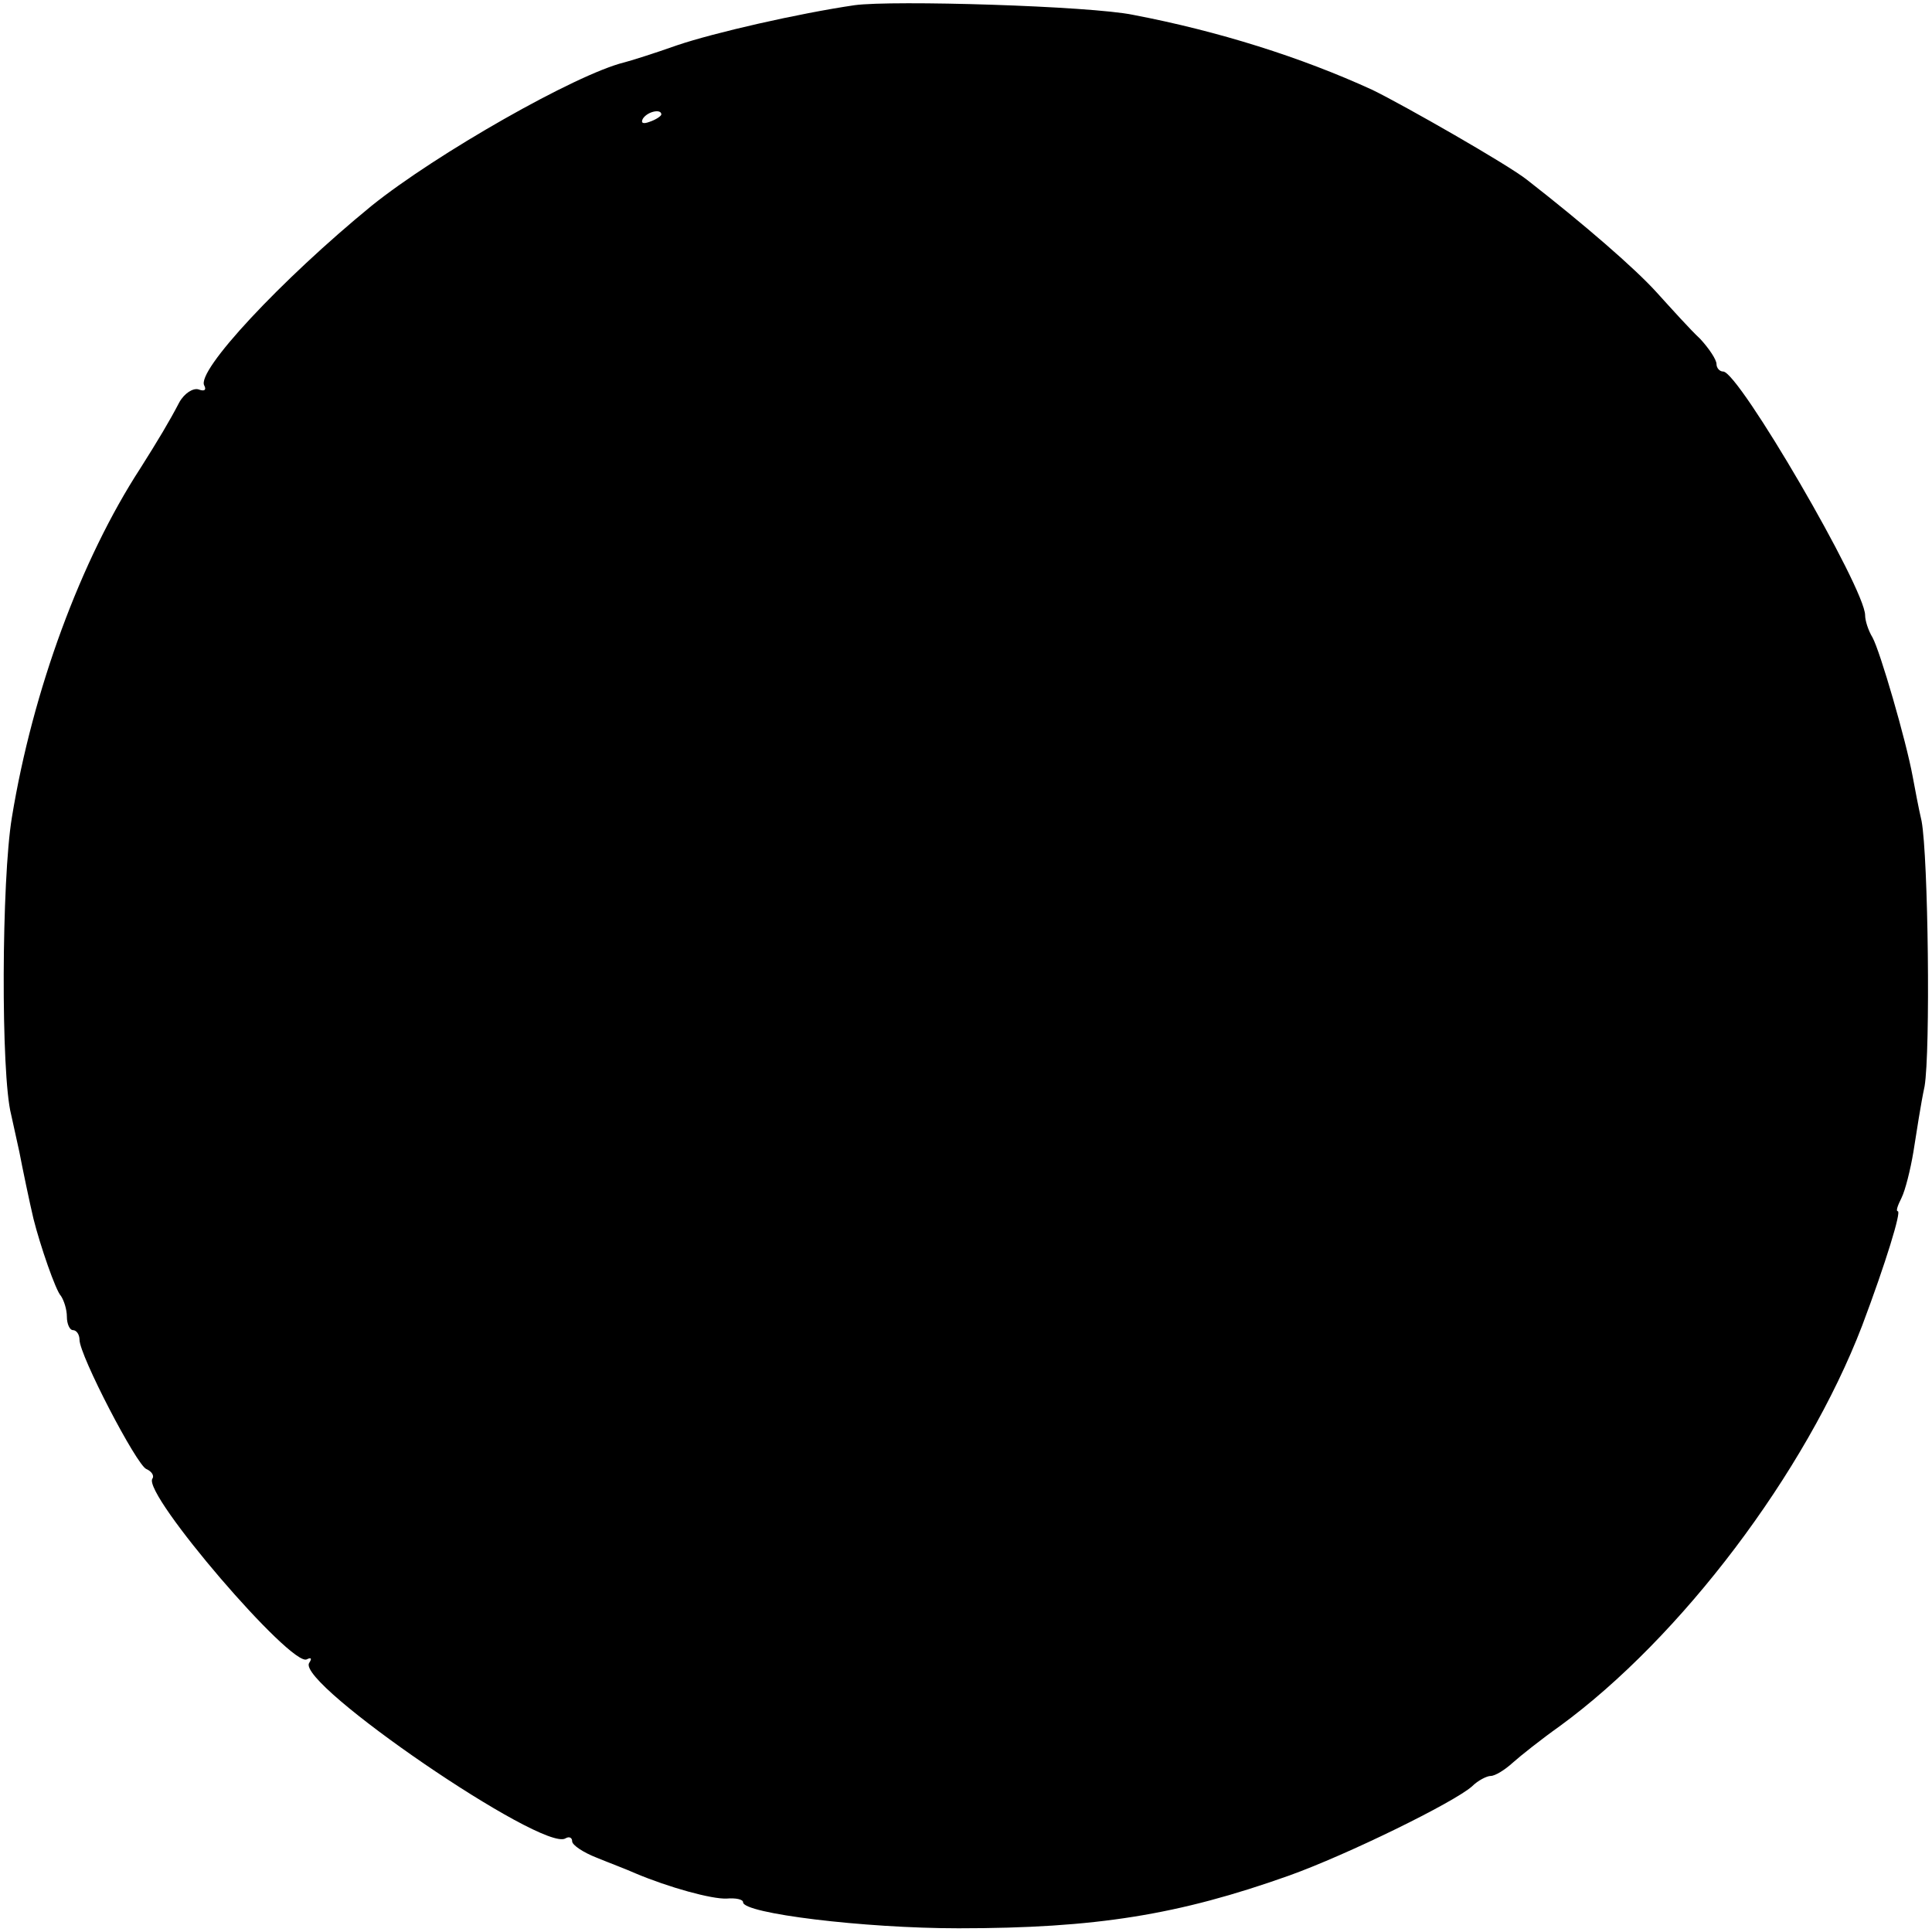
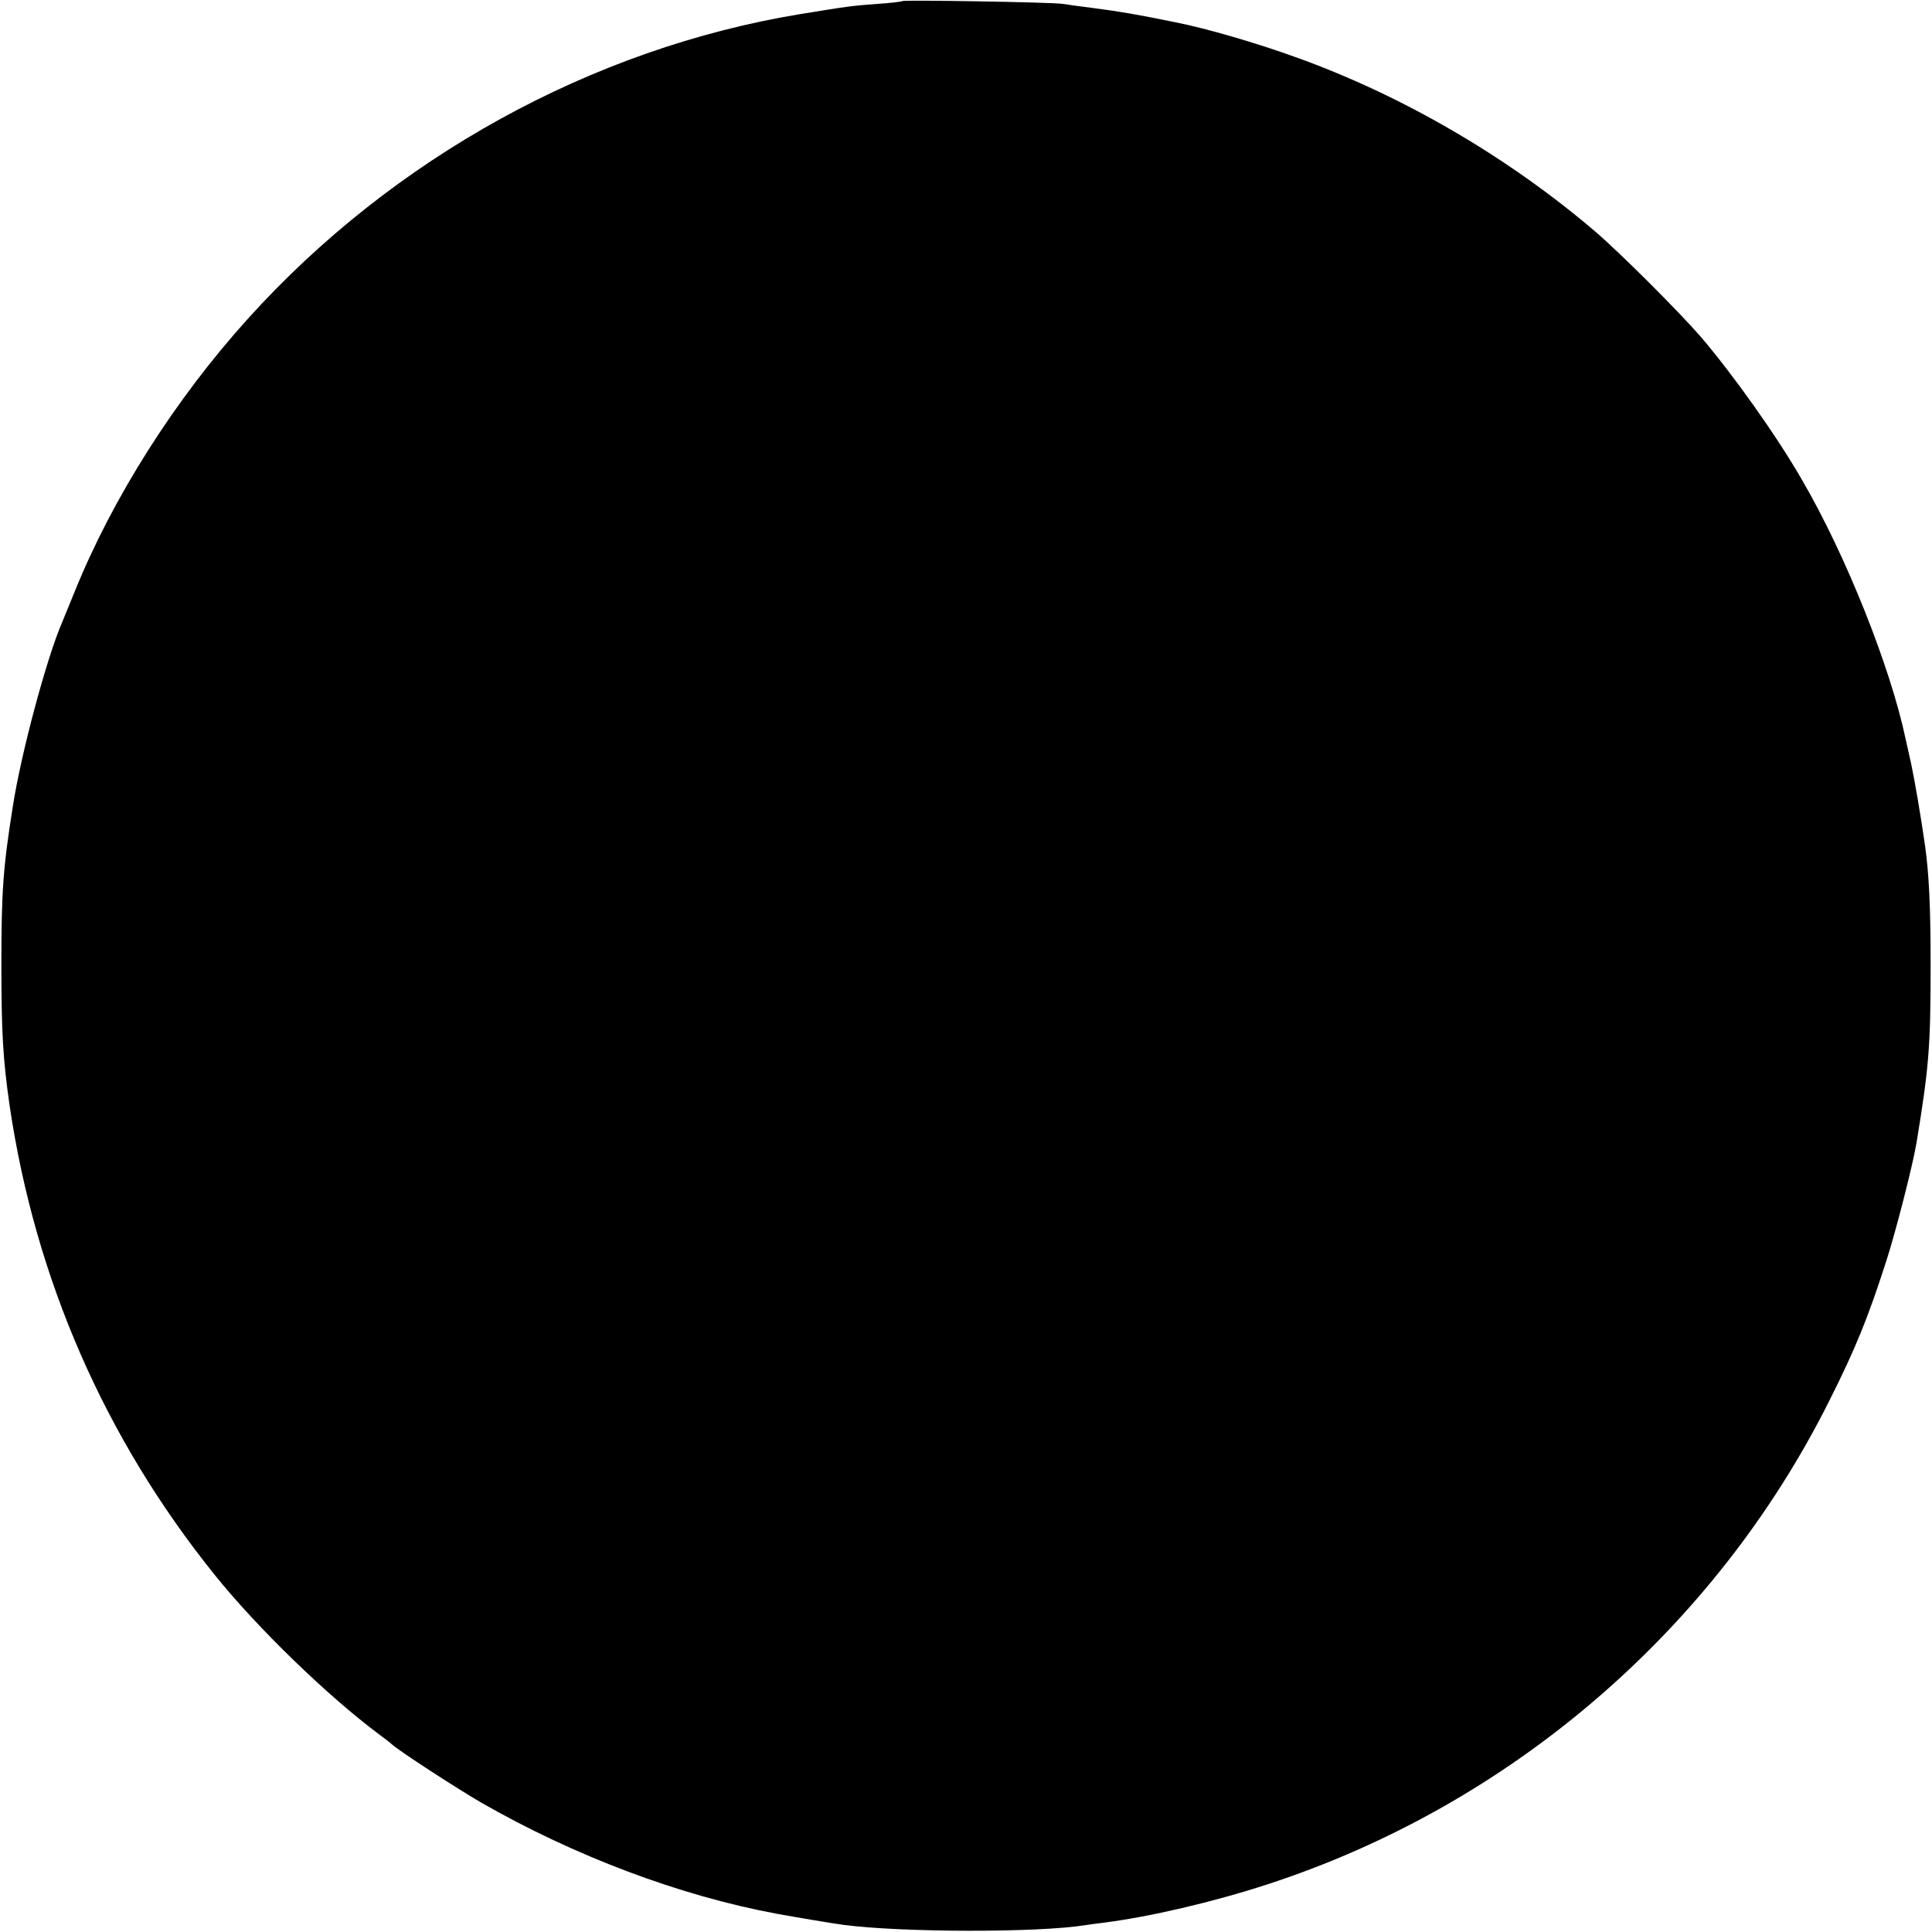
- <svg xmlns="http://www.w3.org/2000/svg" version="1.0" width="260pt" height="260pt" viewBox="0 0 260 260" preserveAspectRatio="xMidYMid meet">
-   <g transform="translate(0,260) scale(0.1,-0.1)" fill="#000000" stroke="none">
-     <path d="M1150 2593 c-75 -11 -189 -37 -239 -54 -31 -11 -63 -21 -71 -23 -65 -16 -253 -123 -340 -193 -121 -99 -237 -223 -225 -242 3 -6 0 -8 -8 -5 -7 2 -19 -5 -26 -18 -13 -25 -28 -50 -52 -88 -80 -123 -145 -299 -173 -470 -14 -84 -15 -346 -1 -400 3 -14 8 -36 11 -50 4 -21 14 -69 19 -90 9 -36 30 -97 37 -104 4 -6 8 -18 8 -28 0 -10 4 -18 8 -18 5 0 9 -6 9 -13 0 -21 77 -169 90 -174 7 -3 11 -9 8 -13 -13 -21 188 -255 208 -243 6 3 7 1 3 -5 -17 -28 315 -255 345 -236 5 3 9 1 9 -4 0 -5 15 -15 33 -22 17 -7 41 -16 52 -21 45 -19 103 -35 123 -34 12 1 22 -1 22 -5 0 -15 162 -35 290 -35 185 0 296 18 445 71 78 28 221 98 246 120 8 8 20 14 25 14 6 0 19 8 30 18 10 9 39 32 63 49 163 119 331 341 407 539 32 85 53 154 48 154 -3 0 0 8 5 18 5 10 12 38 16 62 4 25 10 65 15 88 8 47 5 308 -4 357 -4 17 -9 44 -12 60 -9 49 -44 169 -54 187 -6 10 -10 23 -10 30 0 36 -170 328 -191 328 -5 0 -9 5 -9 10 0 6 -10 21 -22 34 -13 12 -39 41 -59 63 -29 32 -97 91 -174 151 -25 20 -165 100 -208 121 -96 44 -207 79 -322 101 -58 12 -324 20 -375 13z m-260 -147 c0 -2 -7 -7 -16 -10 -8 -3 -12 -2 -9 4 6 10 25 14 25 6z" />
+ <svg xmlns="http://www.w3.org/2000/svg" version="1.0" width="700pt" height="700pt" viewBox="0 0 700 700" preserveAspectRatio="xMidYMid meet">
+   <g transform="translate(0,700) scale(0.1,-0.1)" fill="#000000" stroke="none">
+     <path d="M3269 6996 c-2 -2 -42 -7 -89 -10 -94 -7 -102 -8 -280 -37 -755 -124 -1476 -521 -2002 -1104 -263 -291 -490 -648 -628 -990 -18 -44 -38 -93 -45 -110 -56 -129 -150 -479 -179 -670 -35 -219 -41 -308 -41 -570 0 -249 6 -344 30 -512 93 -627 344 -1203 742 -1698 154 -192 411 -441 598 -580 22 -16 42 -32 45 -35 20 -20 235 -160 325 -212 337 -193 719 -337 1070 -402 60 -11 201 -35 240 -40 212 -28 706 -29 879 -1 11 2 42 6 67 9 164 21 393 74 589 138 881 286 1623 923 2038 1753 96 191 140 300 206 505 34 105 96 346 110 430 45 274 51 347 51 645 0 212 -6 328 -20 430 -16 111 -38 240 -51 300 -9 39 -17 77 -19 85 -55 262 -217 669 -377 943 -91 158 -248 379 -366 517 -78 90 -292 304 -382 381 -316 270 -700 494 -1086 632 -141 51 -322 104 -434 126 -136 28 -207 40 -300 52 -41 5 -91 12 -110 15 -40 6 -575 15 -581 10z" />
  </g>
</svg>
